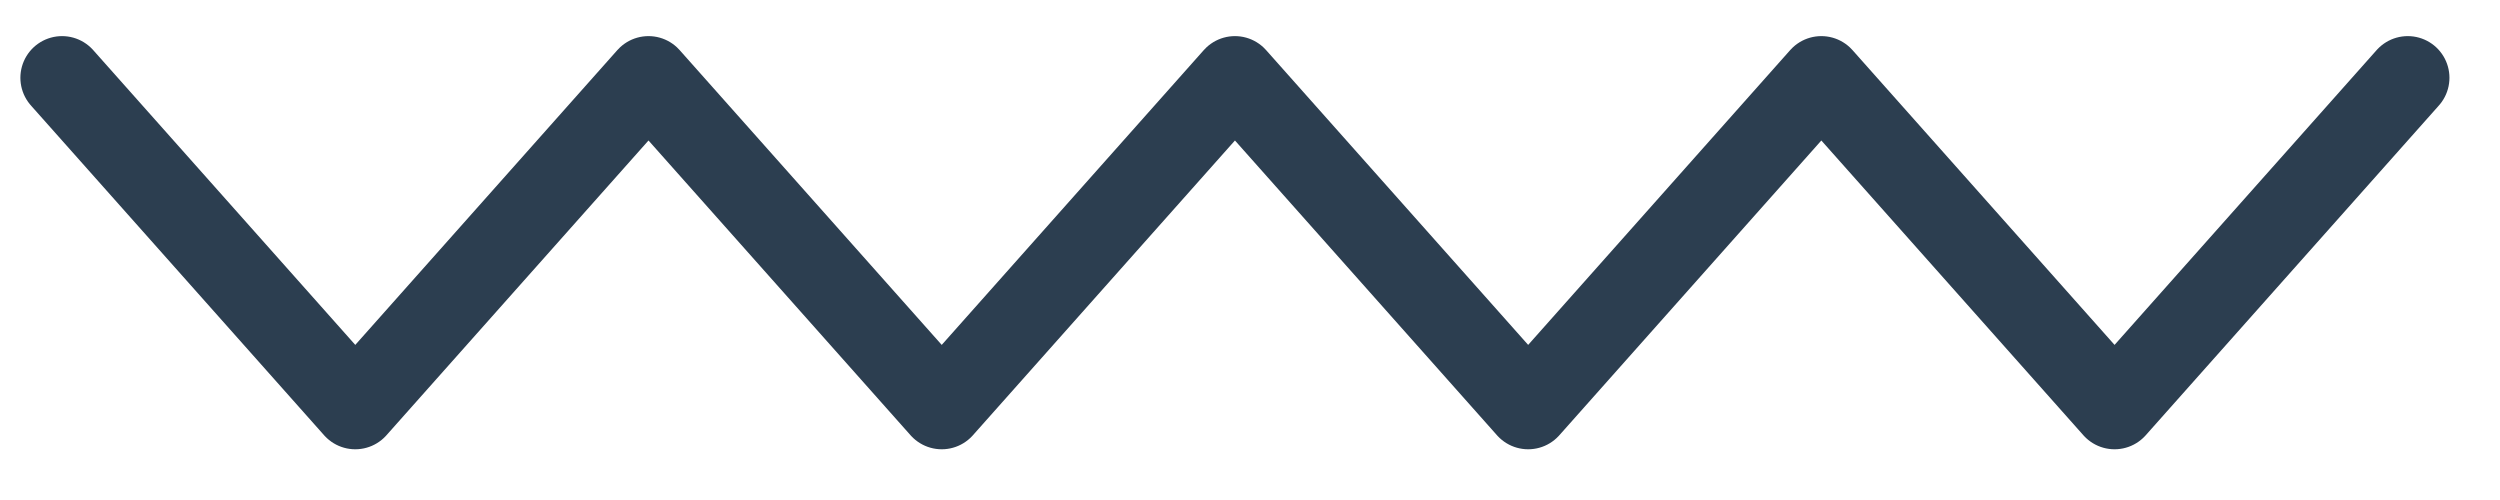
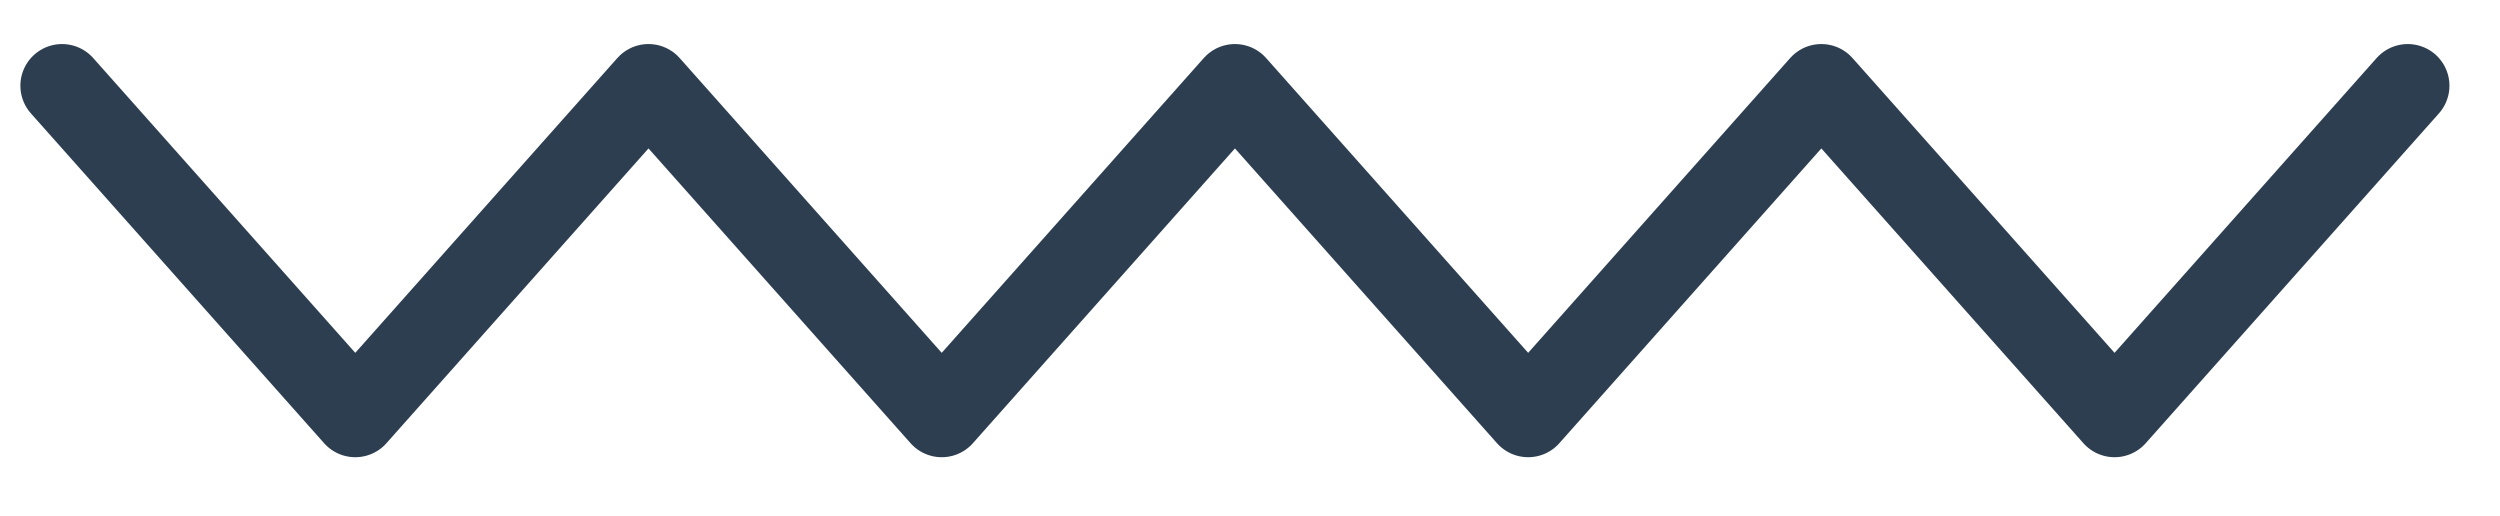
- <svg xmlns="http://www.w3.org/2000/svg" width="45px" height="9px" viewBox="0 0 45 9" version="1.1">
+ <svg xmlns="http://www.w3.org/2000/svg" width="63px" height="13px" viewBox="0 0 45 9" version="1.1">
  <defs />
  <g id="Page-1" stroke="none" stroke-width="1" fill="none" fill-rule="evenodd" stroke-linecap="round" stroke-linejoin="round">
    <g id="Desktop-HD-Copy-3" transform="translate(-1223, -83)" stroke-width="1.5" stroke="#2c3e50">
      <polyline id="Path-9" points="1224.117 84.4 1229.395 90.337 1234.673 84.4 1239.951 90.337 1245.229 84.4 1250.507 90.337 1255.784 84.4 1261.062 90.337 1266.34 84.4" />
    </g>
  </g>
</svg>
